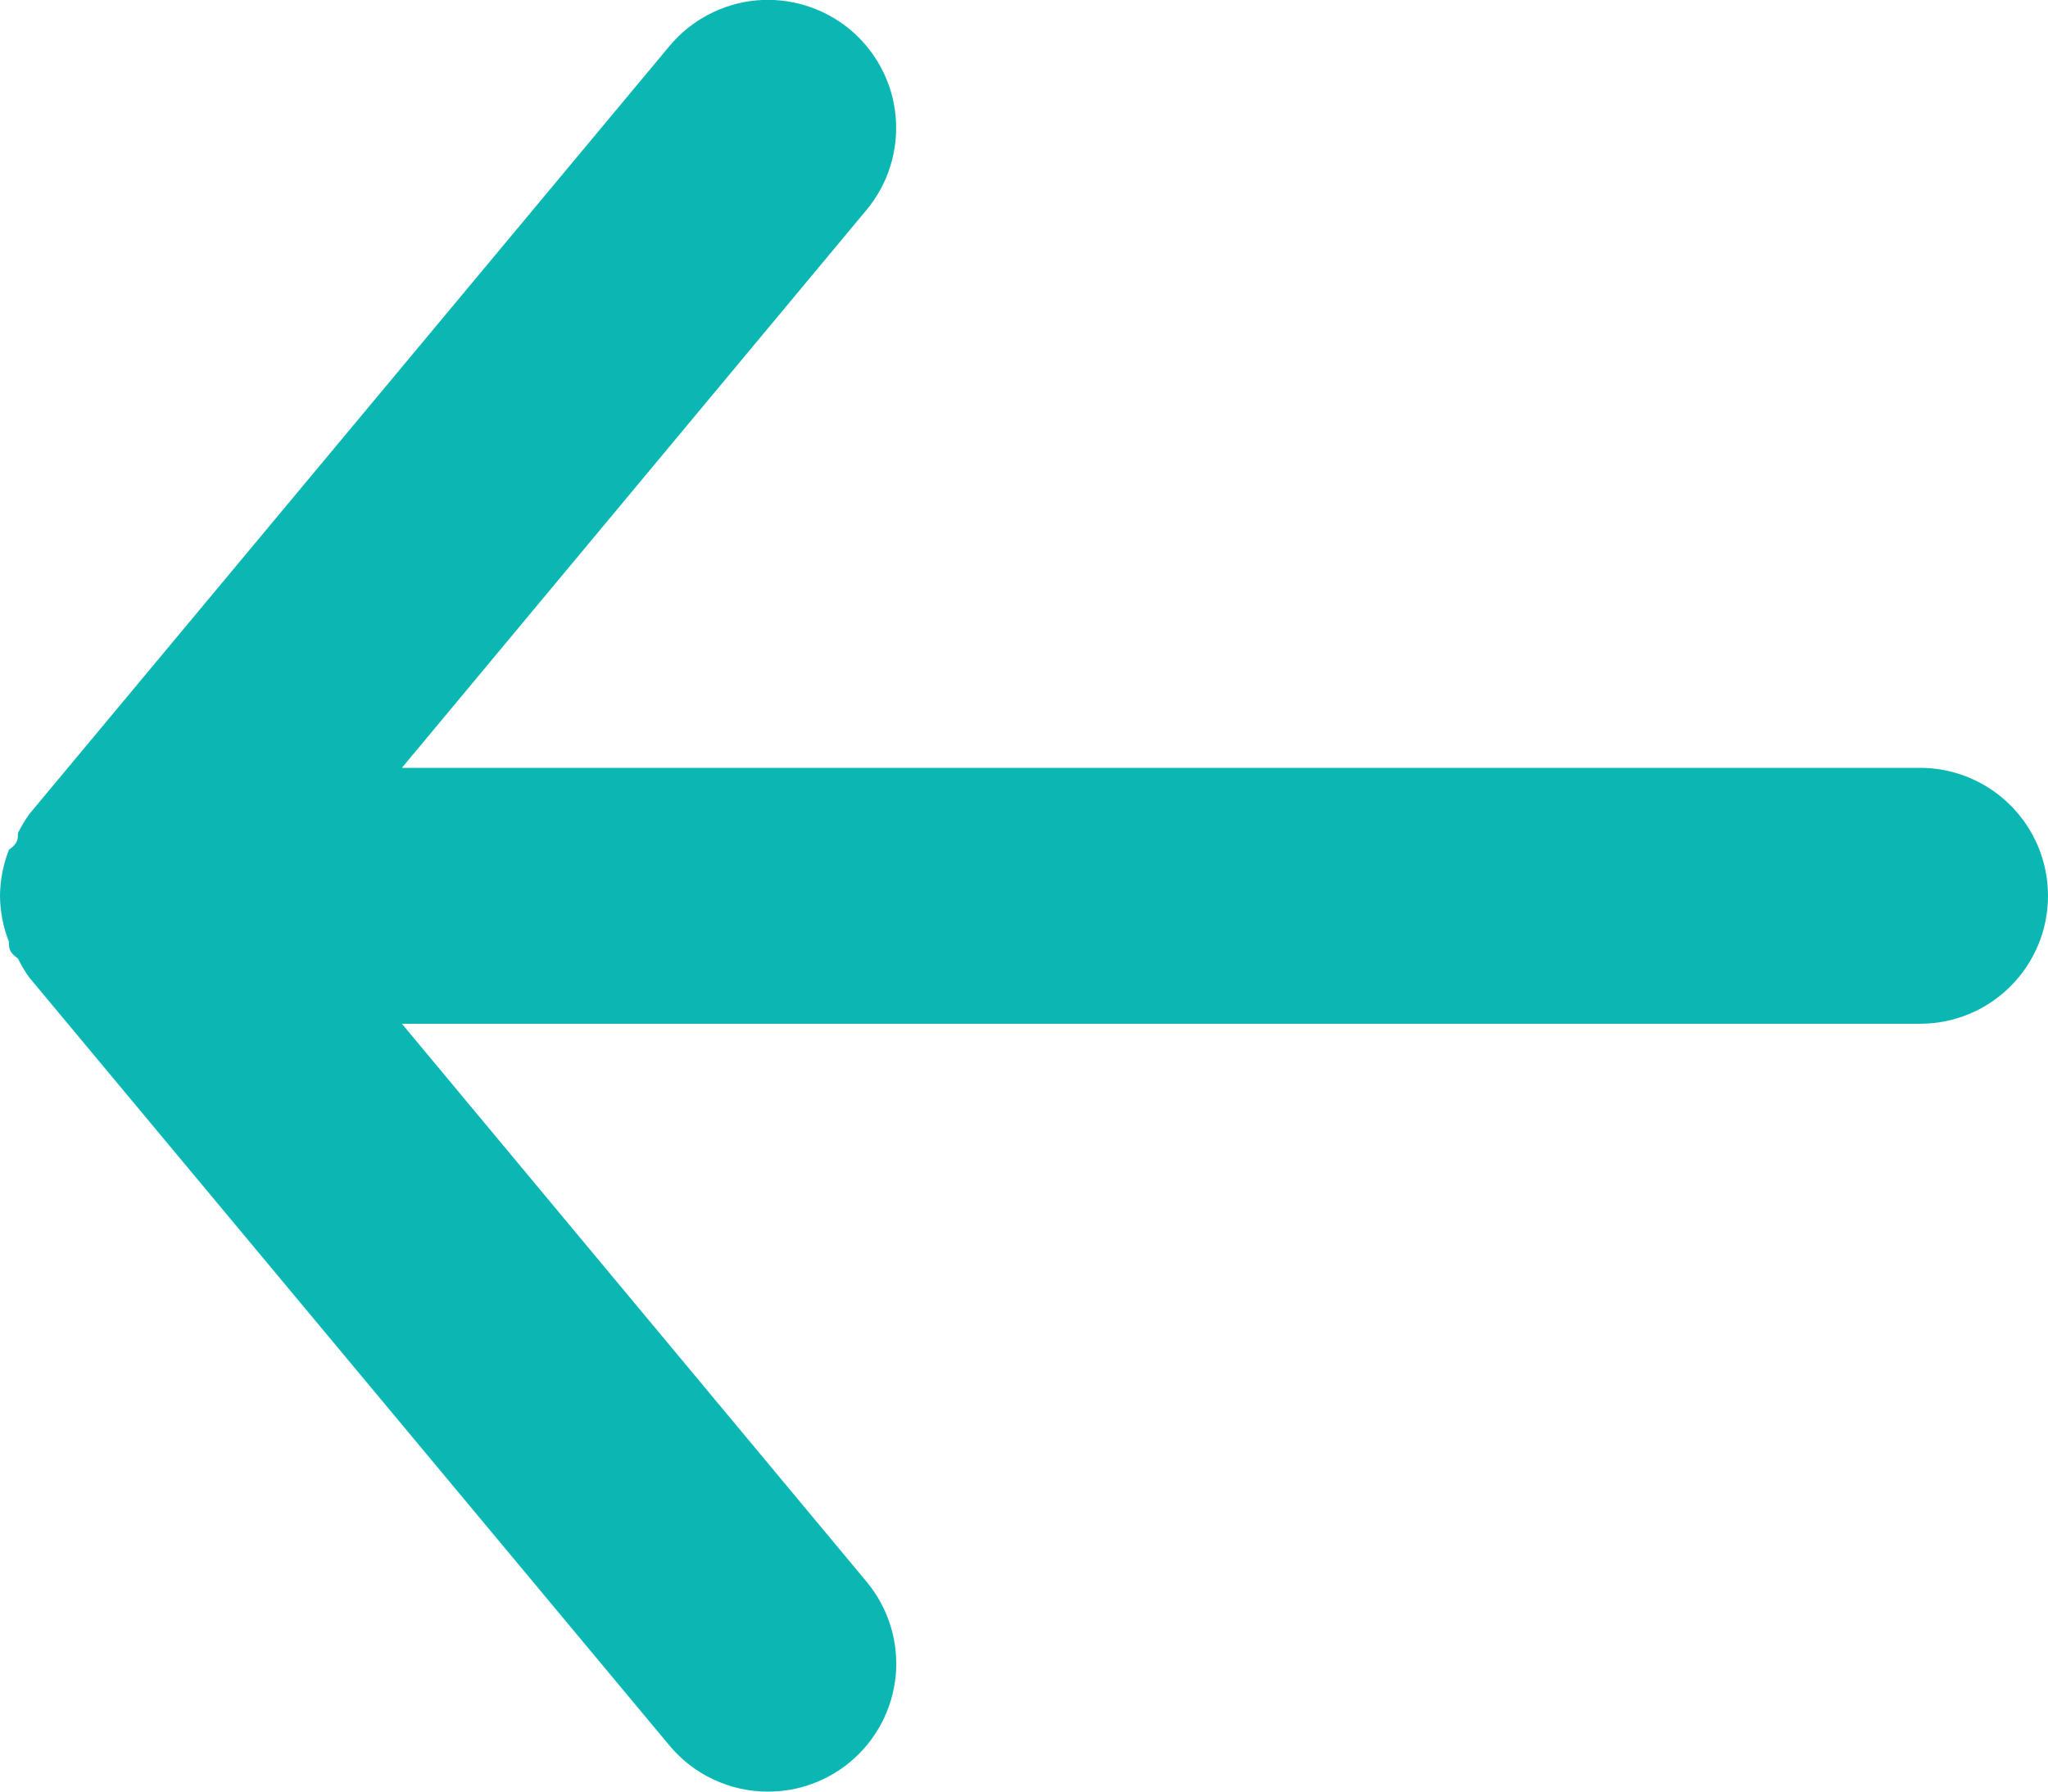
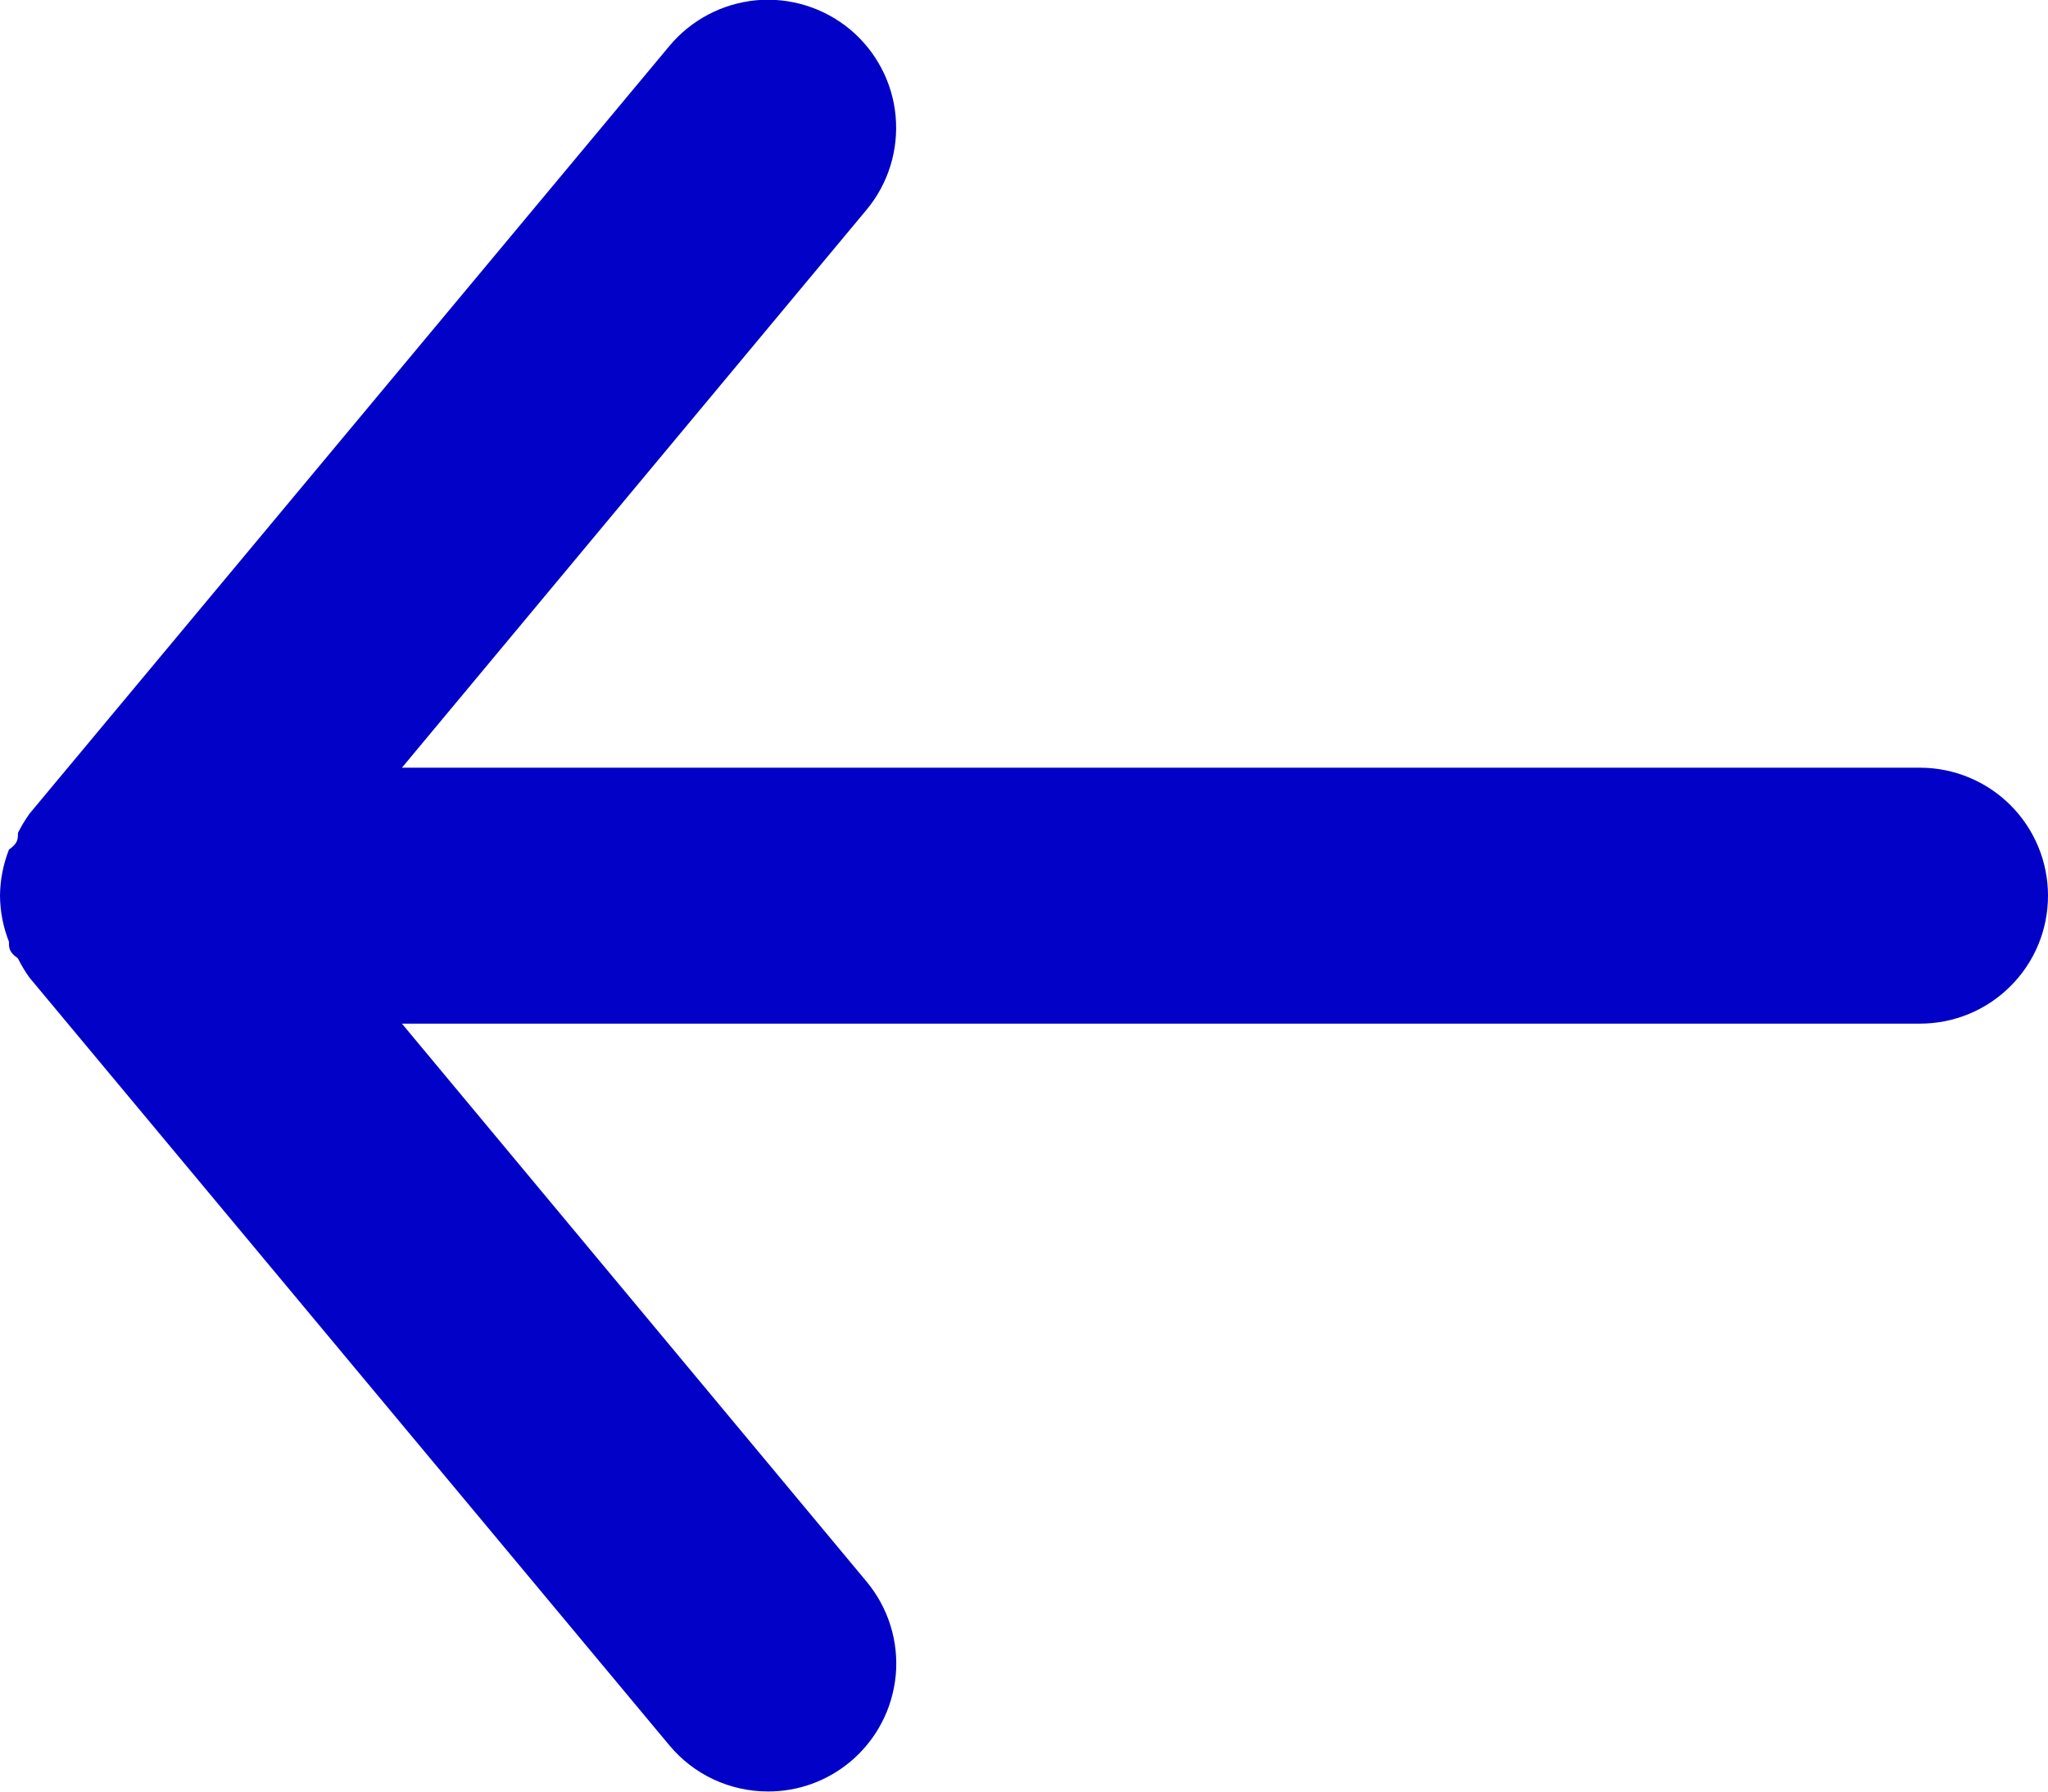
- <svg xmlns="http://www.w3.org/2000/svg" width="16" height="14" viewBox="0 0 16 14" fill="">
-   <path d="M15 6H3.14L6.77 1.64C6.94 1.436 7.021 1.173 6.997 0.908C6.973 0.644 6.844 0.4 6.64 0.23C6.436 0.061 6.173 -0.021 5.908 0.003C5.644 0.028 5.4 0.156 5.23 0.36L0.23 6.36C0.196 6.408 0.166 6.458 0.14 6.51C0.14 6.56 0.14 6.59 0.07 6.64C0.025 6.755 0.001 6.877 0 7C0.001 7.124 0.025 7.246 0.07 7.36C0.07 7.41 0.07 7.44 0.14 7.49C0.166 7.542 0.196 7.593 0.23 7.64L5.23 13.64C5.324 13.753 5.442 13.844 5.575 13.906C5.708 13.968 5.853 14.001 6 14C6.234 14.001 6.46 13.919 6.64 13.77C6.741 13.686 6.825 13.583 6.886 13.467C6.948 13.351 6.985 13.223 6.998 13.092C7.01 12.961 6.996 12.829 6.957 12.704C6.918 12.578 6.854 12.461 6.77 12.36L3.14 8H15C15.265 8 15.52 7.895 15.707 7.707C15.895 7.52 16 7.265 16 7C16 6.735 15.895 6.481 15.707 6.293C15.52 6.106 15.265 6 15 6Z" fill="#0BB7B3" />
+ <svg xmlns="http://www.w3.org/2000/svg" width="16" height="14" viewBox="0 0 16 14" fill="none">
+   <path d="M15 5.999H3.14L6.77 1.639C6.94 1.435 7.021 1.172 6.997 0.907C6.973 0.643 6.844 0.399 6.64 0.229C6.436 0.06 6.173 -0.022 5.908 0.002C5.644 0.027 5.4 0.155 5.23 0.359L0.23 6.359C0.196 6.407 0.166 6.457 0.14 6.509C0.14 6.559 0.14 6.589 0.07 6.639C0.025 6.754 0.001 6.876 0 6.999C0.001 7.123 0.025 7.245 0.07 7.359C0.07 7.409 0.07 7.439 0.14 7.489C0.166 7.541 0.196 7.592 0.23 7.639L5.23 13.639C5.324 13.752 5.442 13.843 5.575 13.905C5.708 13.967 5.853 13.999 6 13.999C6.234 14 6.46 13.918 6.64 13.769C6.741 13.685 6.825 13.582 6.886 13.466C6.948 13.35 6.985 13.222 6.998 13.091C7.01 12.96 6.996 12.828 6.957 12.703C6.918 12.577 6.854 12.46 6.77 12.359L3.14 7.999H15C15.265 7.999 15.52 7.894 15.707 7.706C15.895 7.519 16 7.265 16 6.999C16 6.734 15.895 6.48 15.707 6.292C15.52 6.105 15.265 5.999 15 5.999Z" fill="#0101C8" />
</svg>
